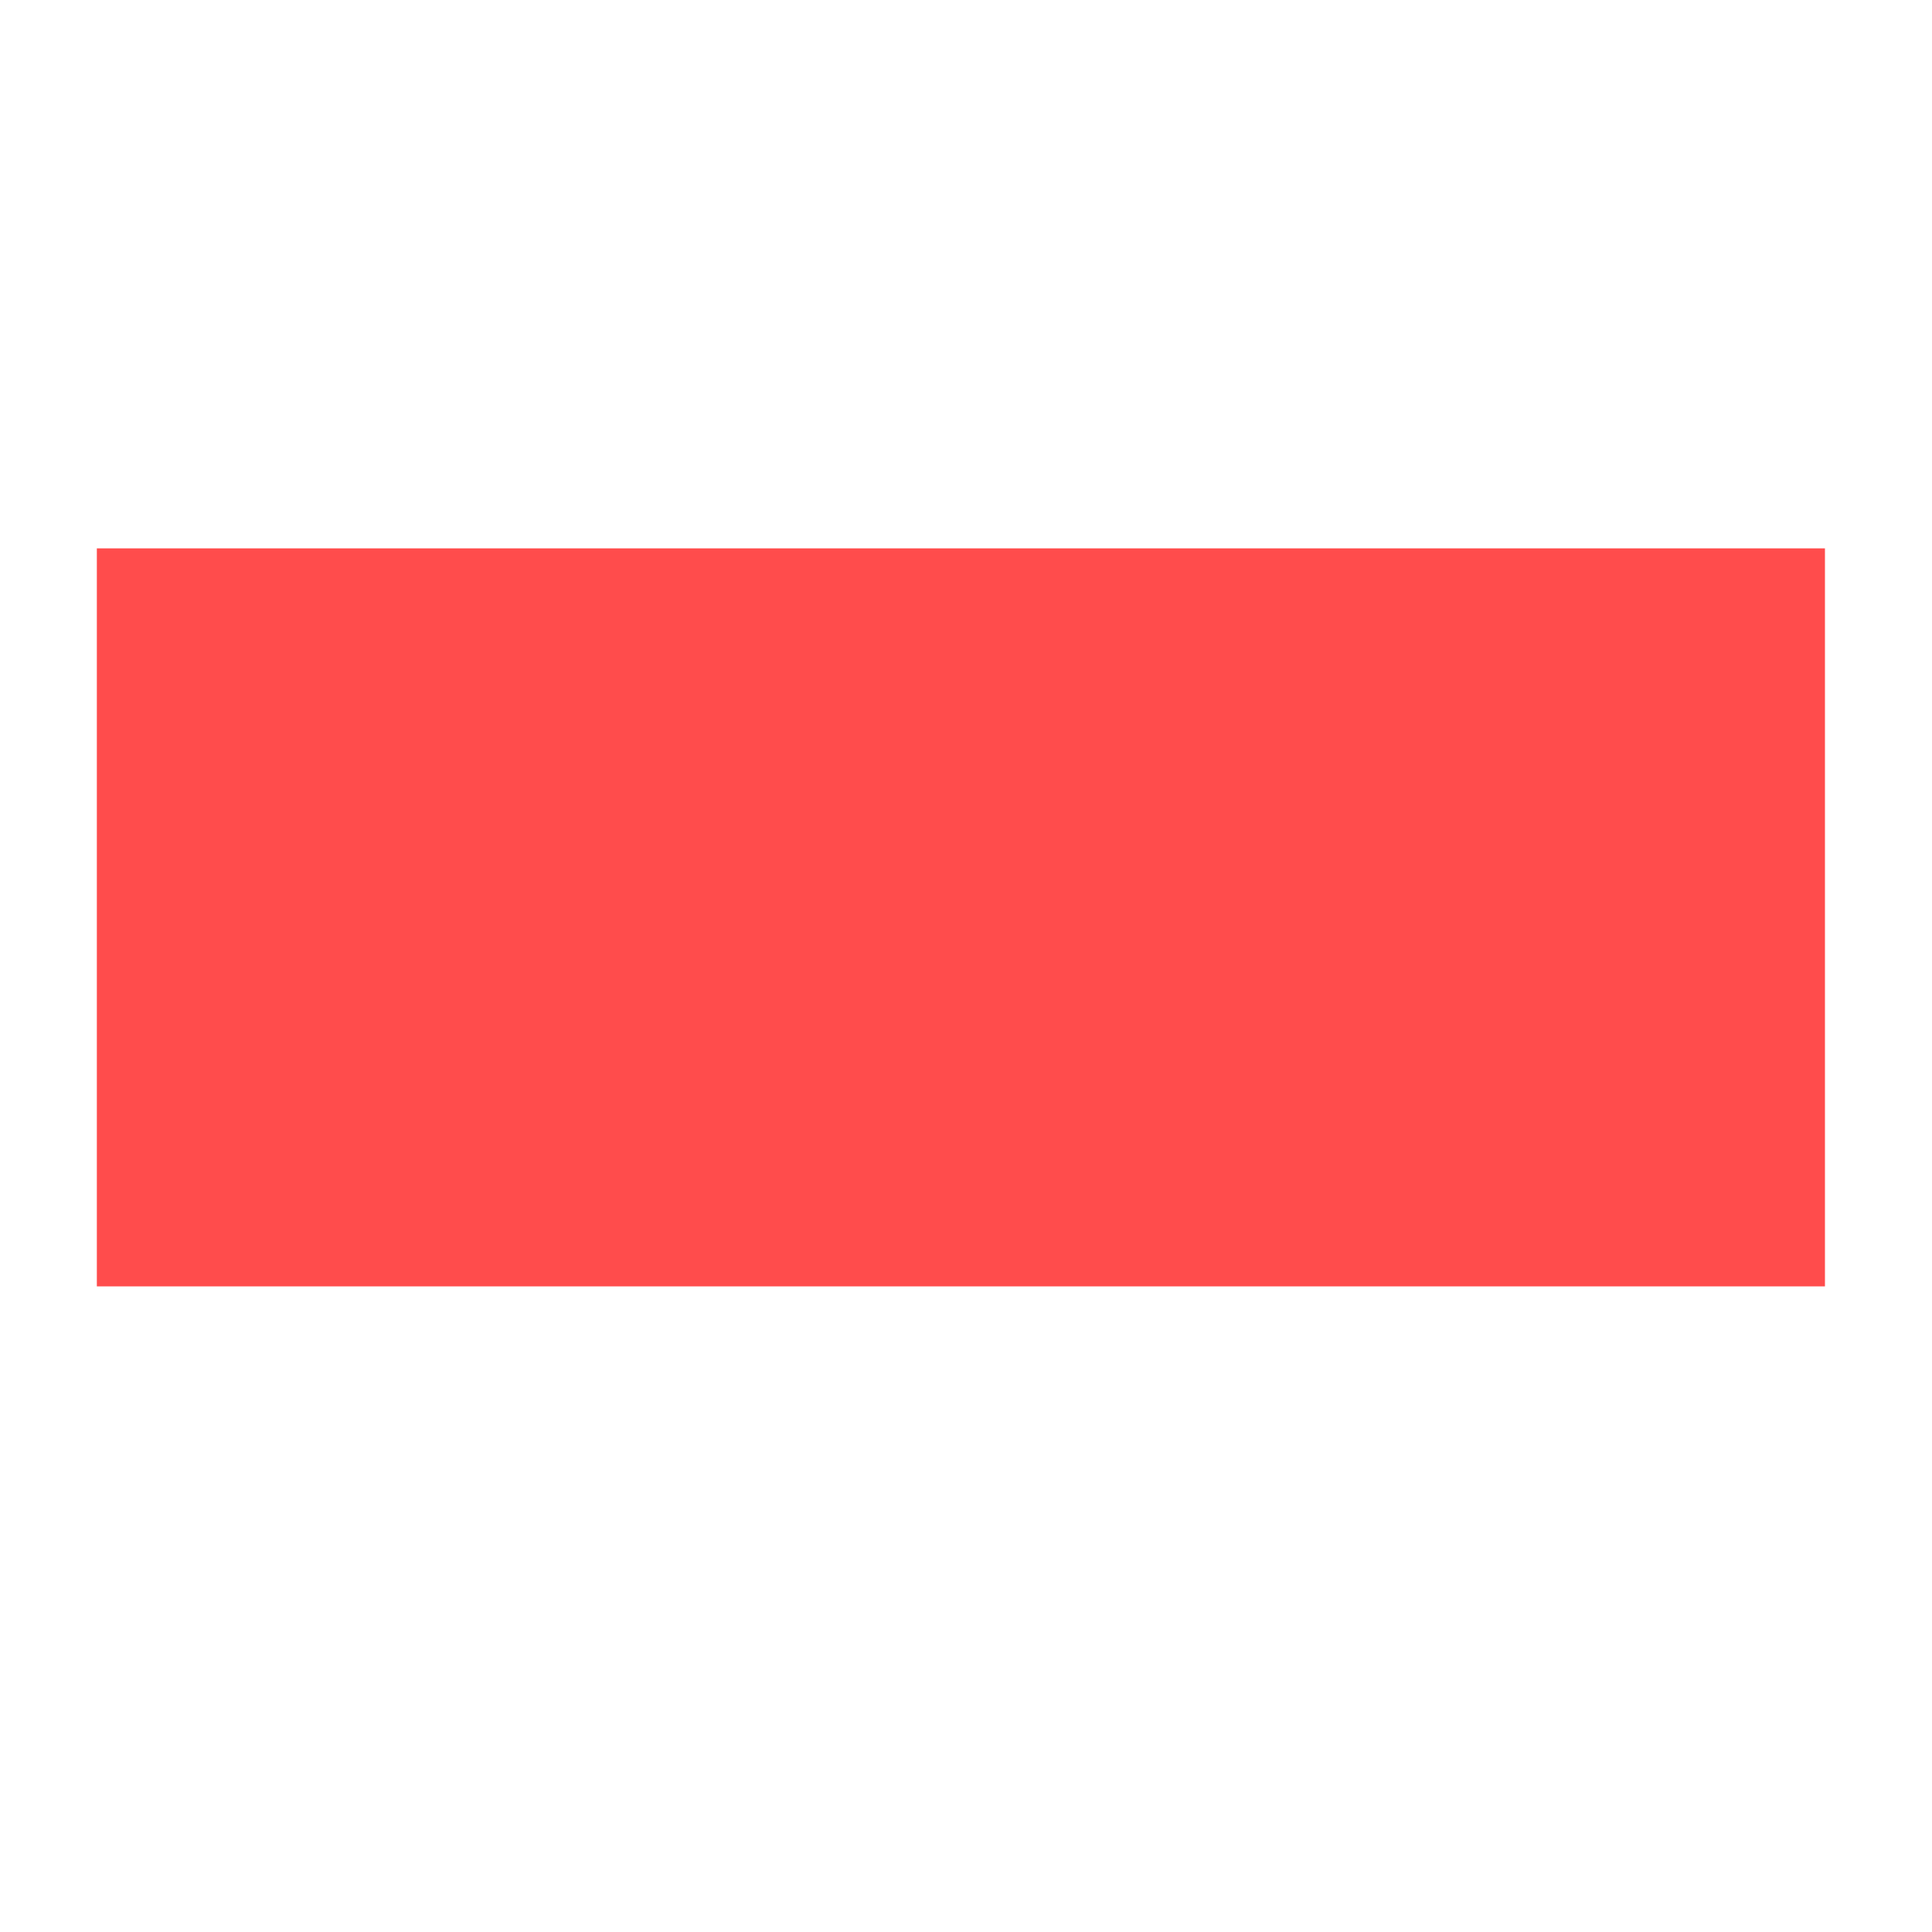
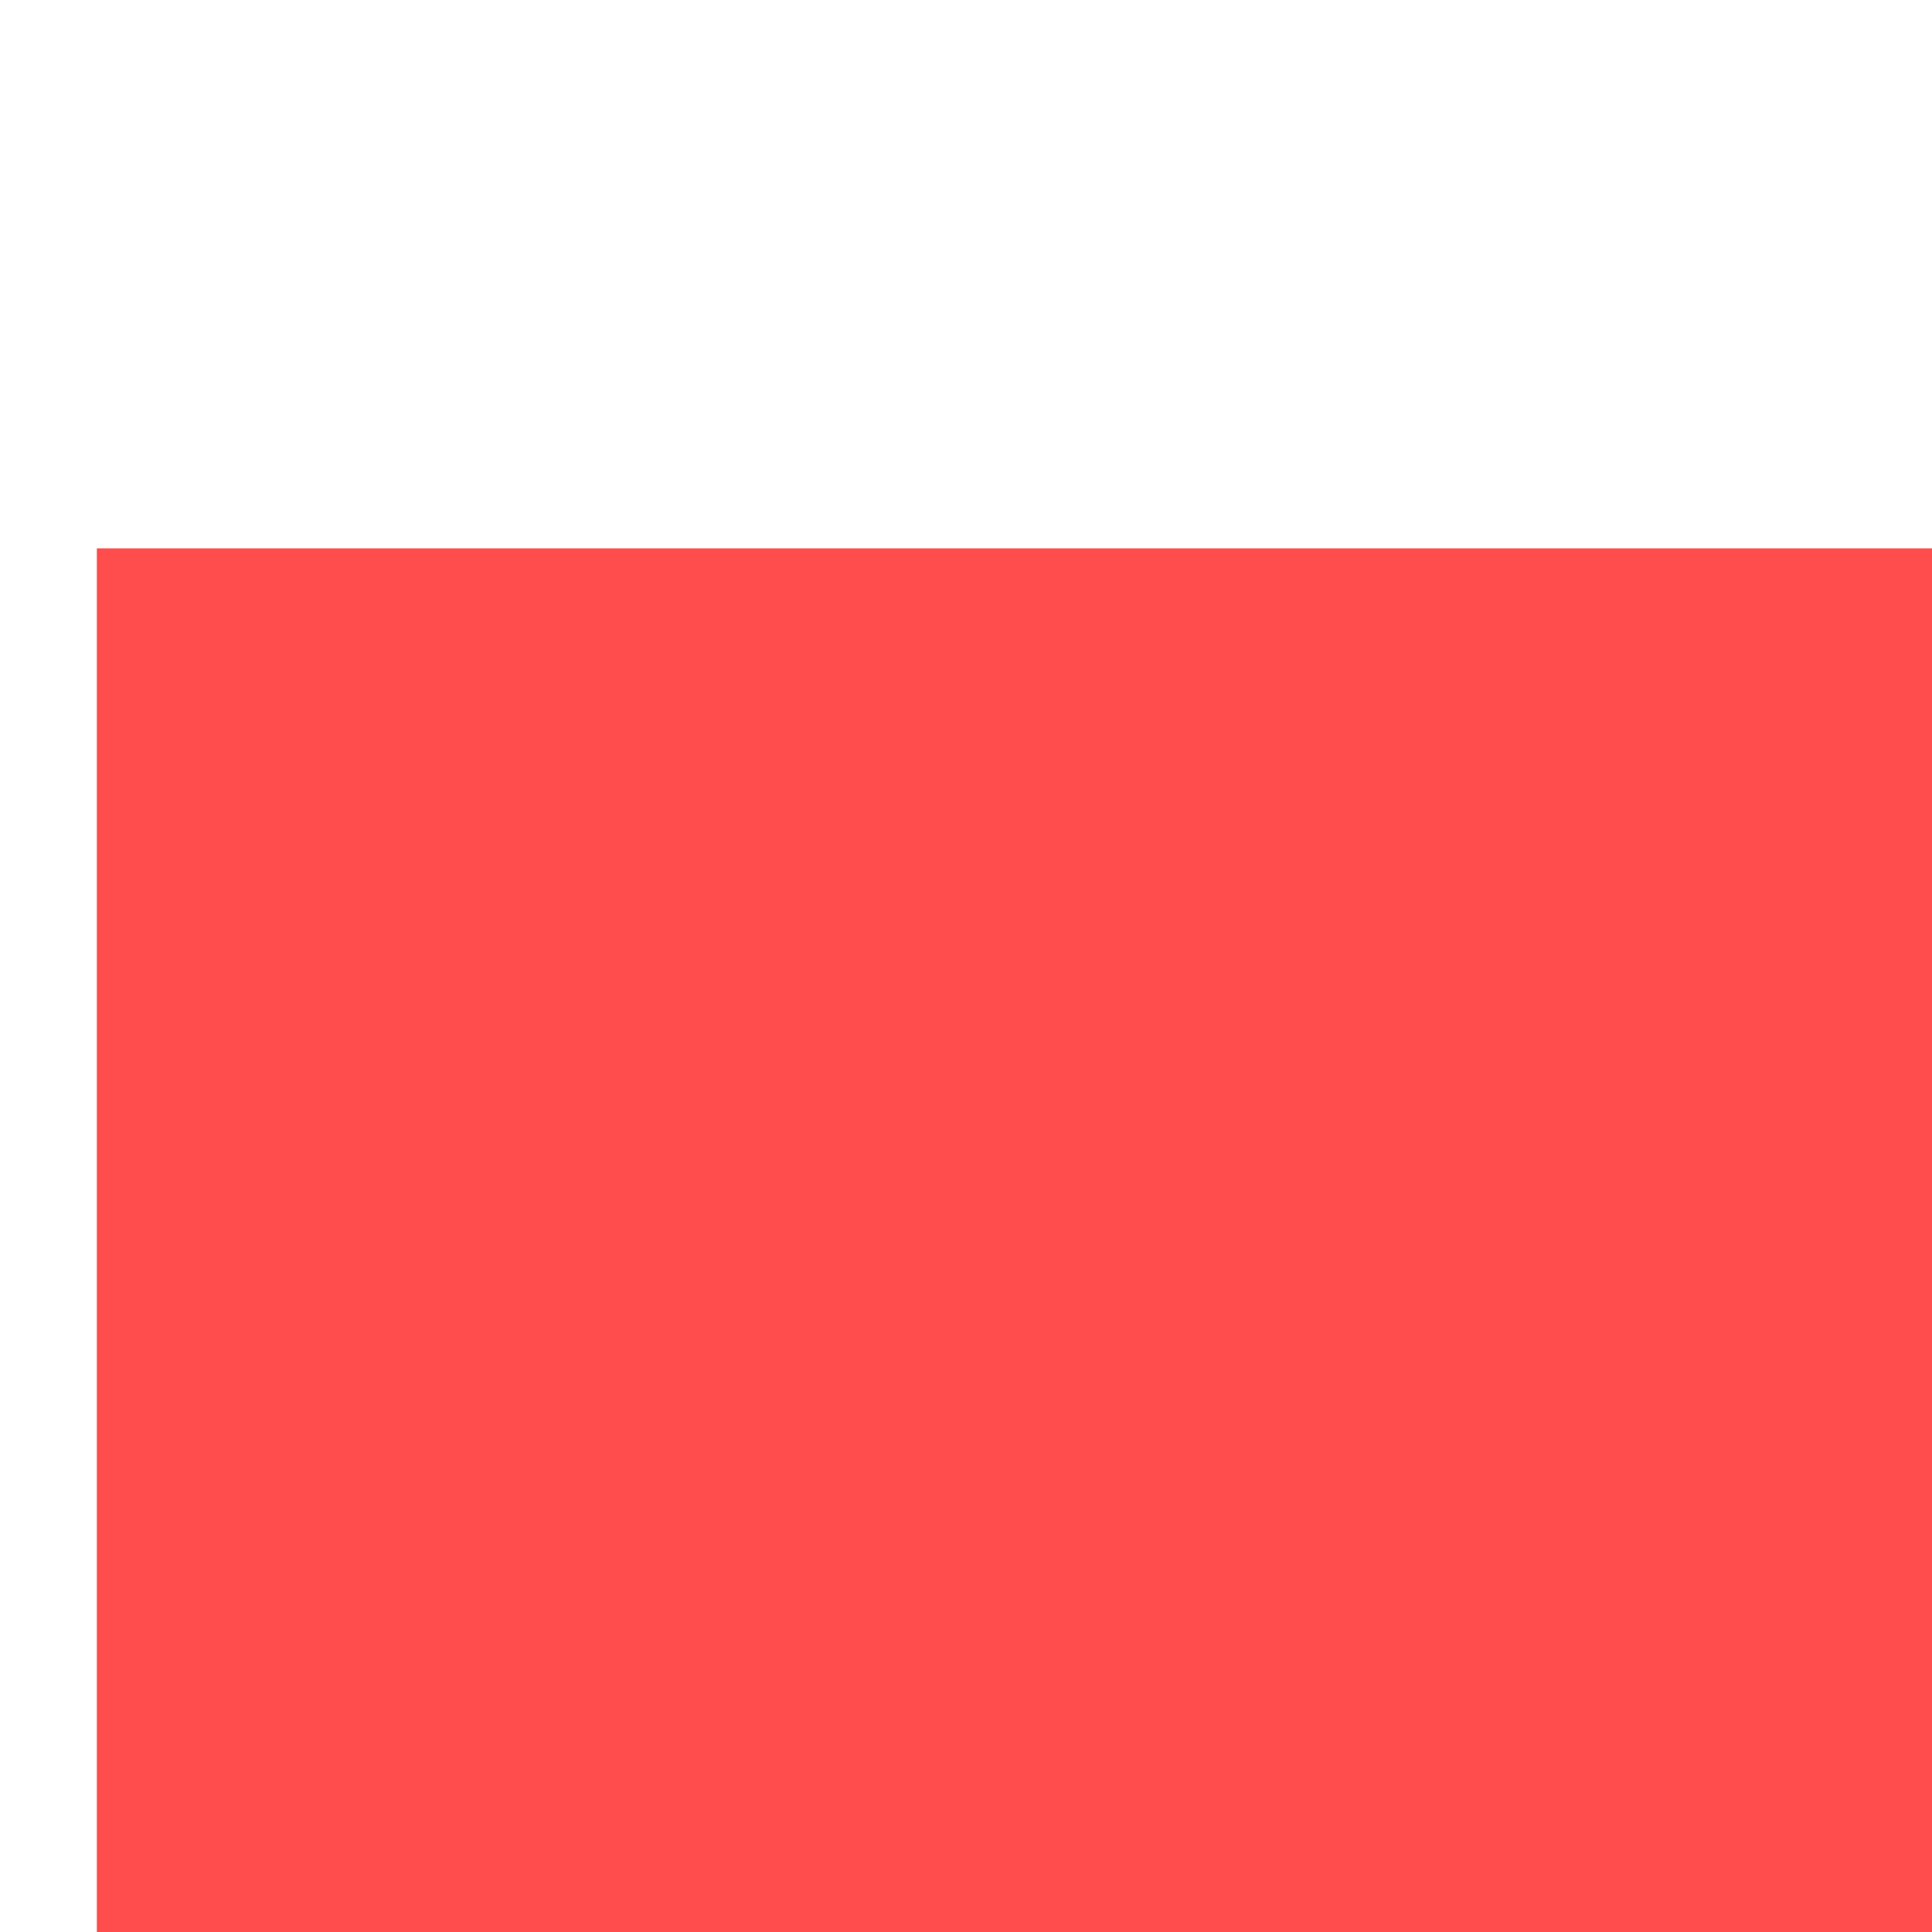
<svg xmlns="http://www.w3.org/2000/svg" viewBox="0 0 500 500" preserveAspectRatio="none" version="1.1" id="svg3">
  <defs id="defs3">
    <radialGradient gradientUnits="userSpaceOnUse" cx="-27.753" cy="1059.845" r="223.361" id="gradient-0" gradientTransform="matrix(-1.604436, -1.223866, 2.164992, -2.838232, -1882.126, 3354.37)" spreadMethod="pad">
      <stop offset="0" style="stop-color: rgb(7, 42, 176); stop-opacity: 0.1;" id="stop1" />
      <stop offset="0.51" style="stop-opacity: 0.75; stop-color: rgb(35, 80, 204);" id="stop2" />
      <stop offset="1" style="stop-opacity: 0.85; stop-color: rgb(37, 82, 206);" id="stop3" />
    </radialGradient>
  </defs>
-   <rect style="fill:#ff0000;stroke-width:0.922;opacity:0.7;fill-opacity:1" id="rect3" width="447.231" height="190.997" x="25.064" y="141.914" />
+   <rect style="fill:#ff0000;stroke-width:0.922;opacity:0.7;fill-opacity:1" id="rect3" width="1920.231" height="1080.997" x="25.064" y="141.914" />
</svg>
